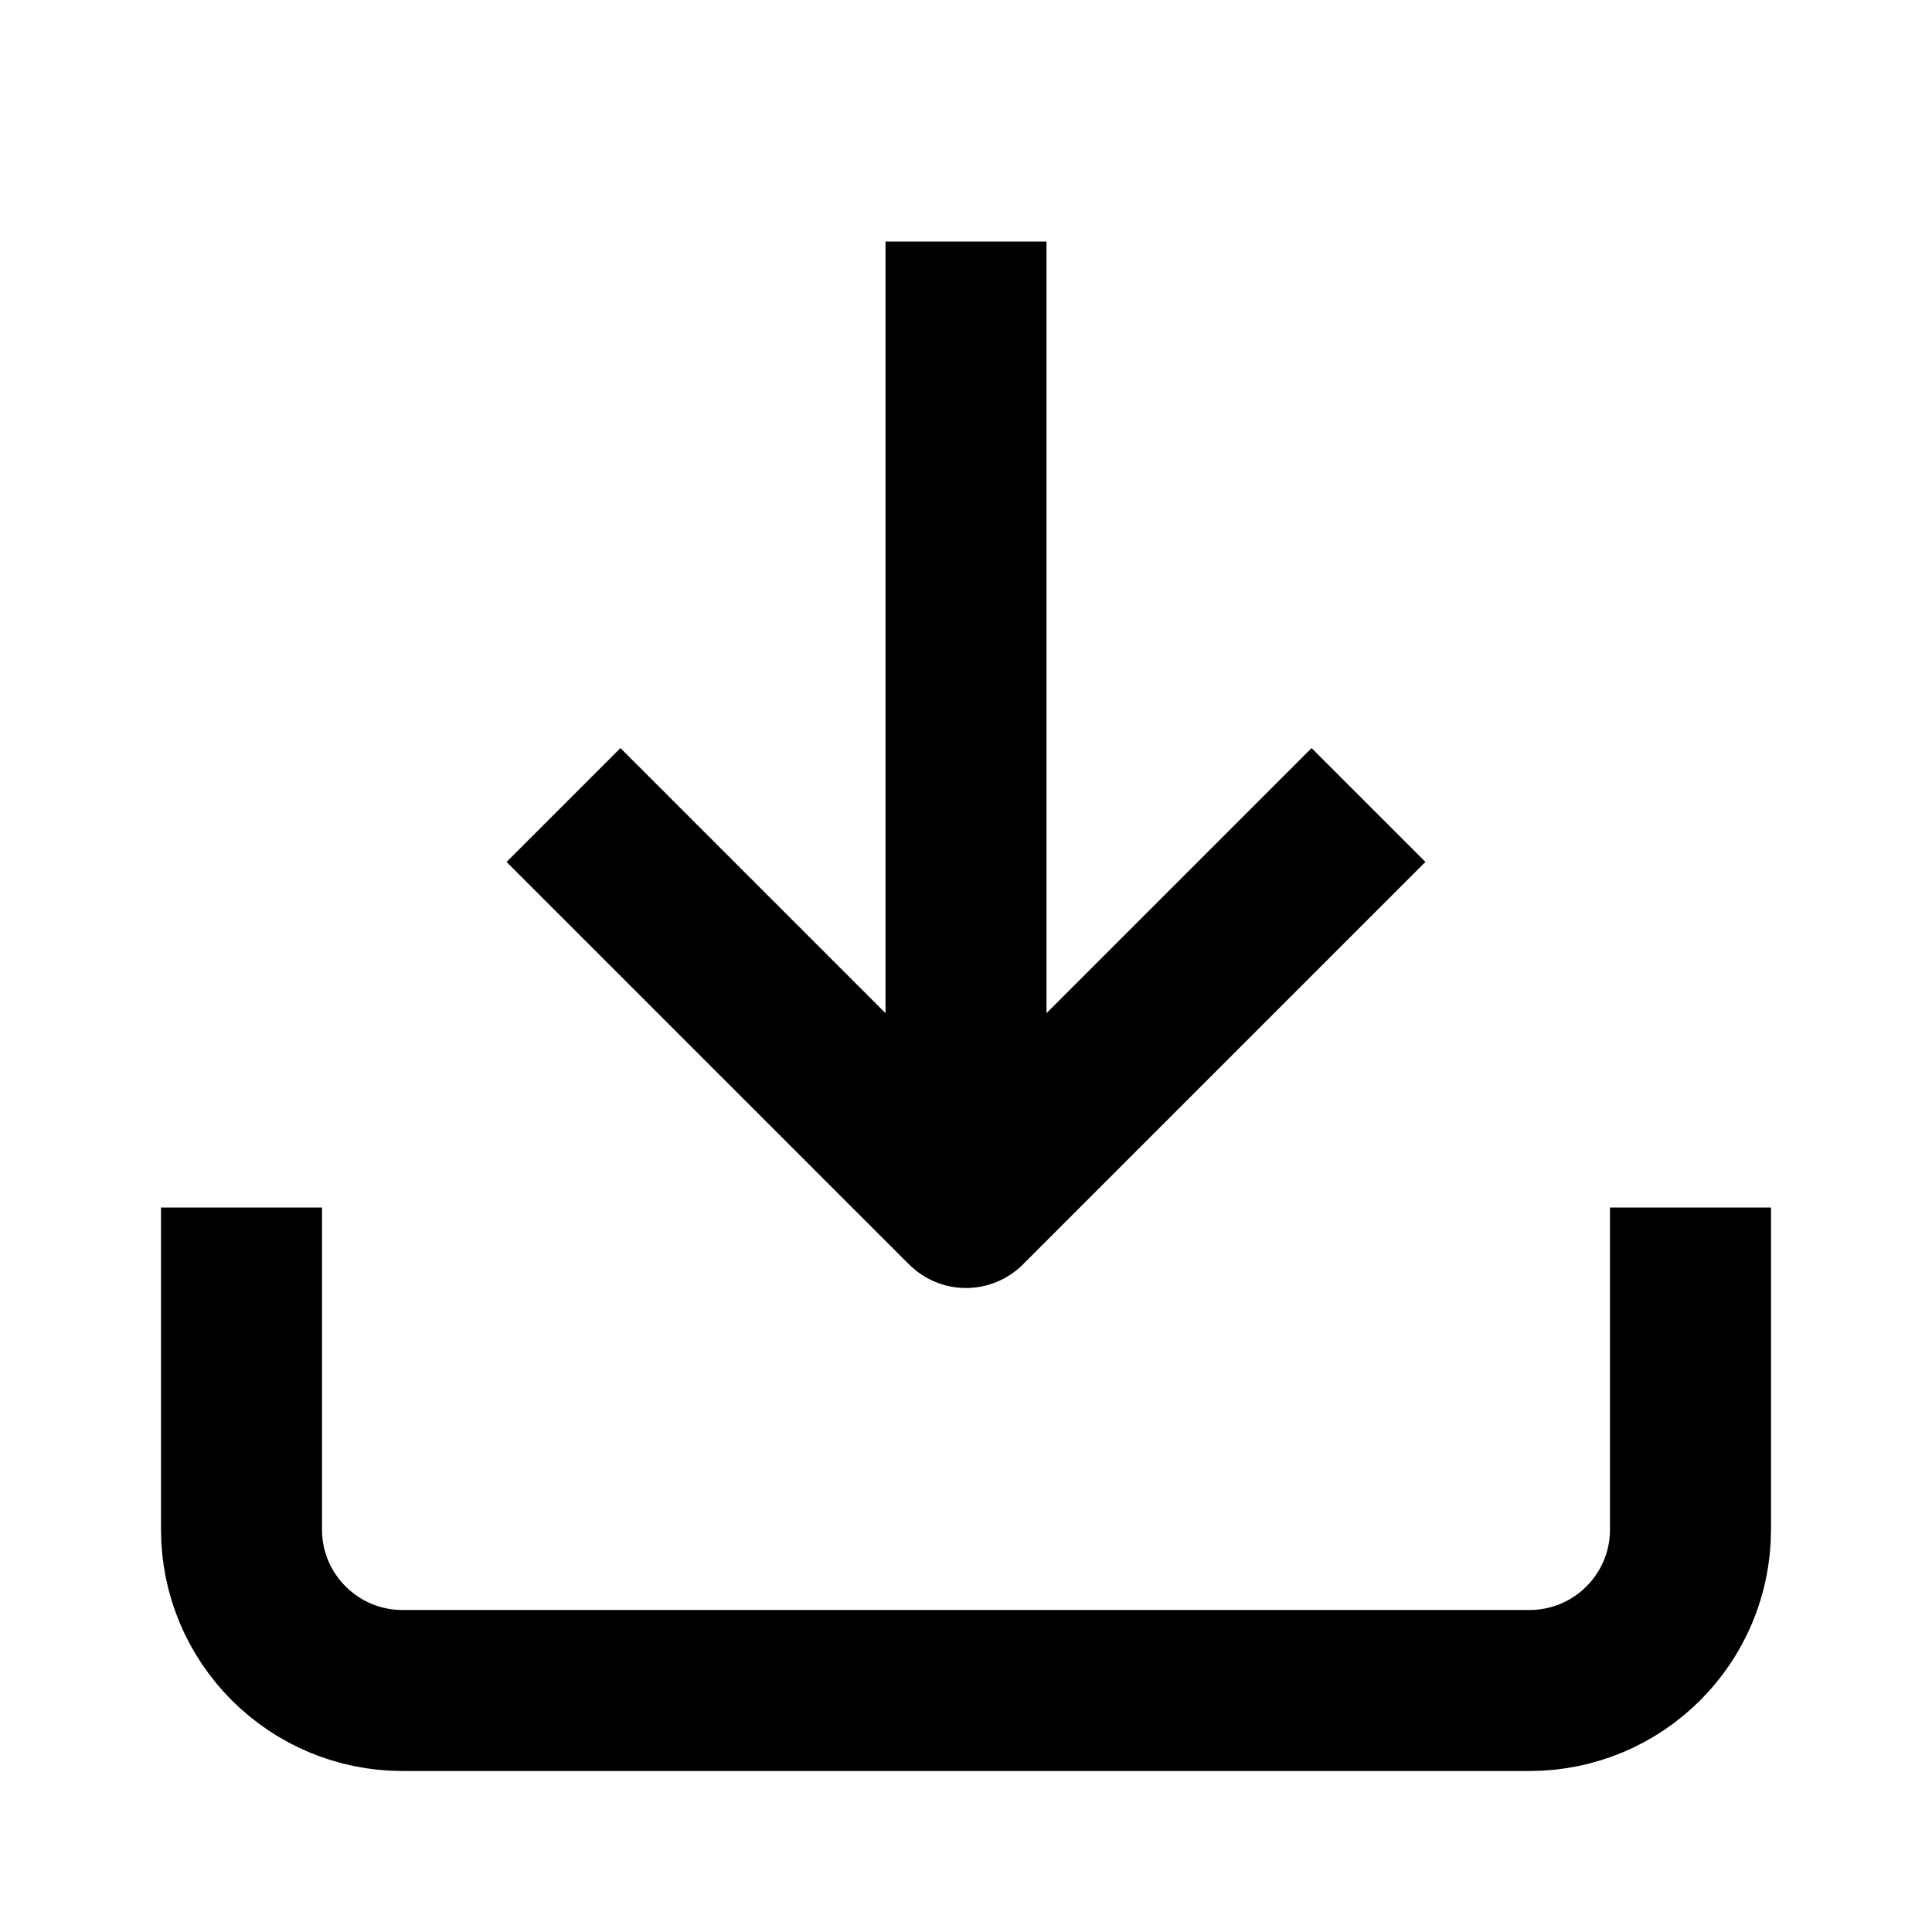
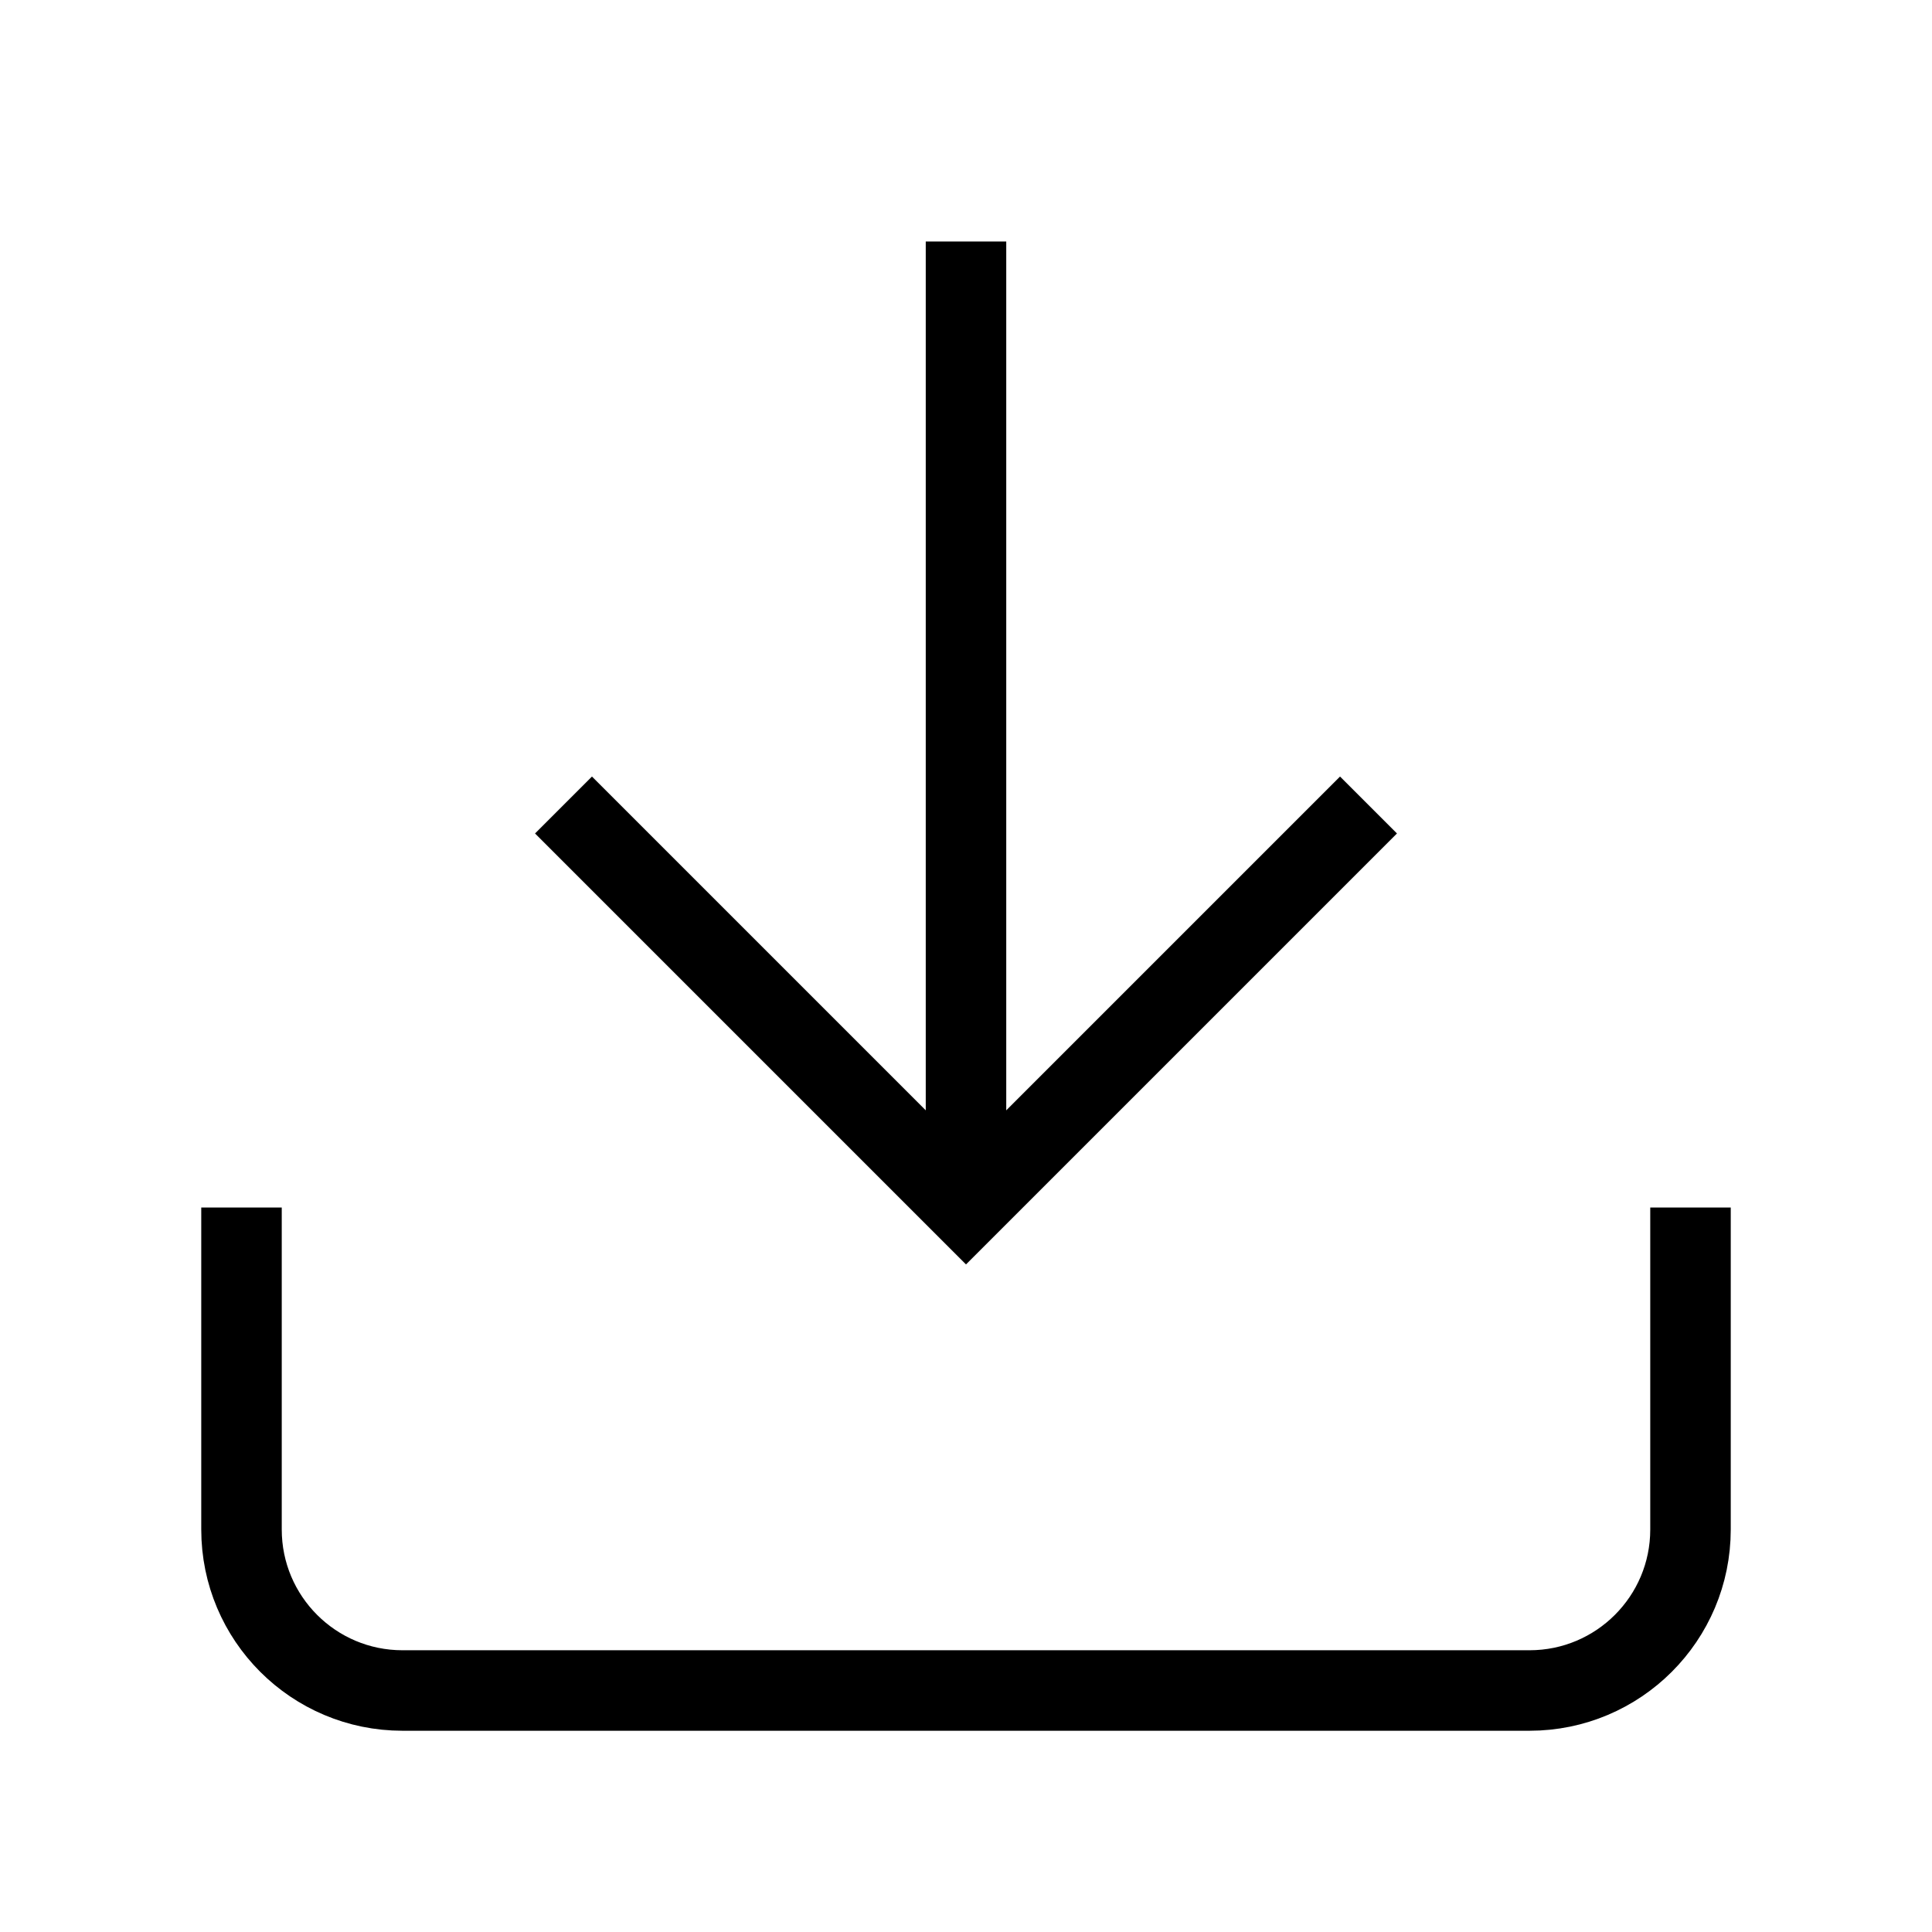
- <svg xmlns="http://www.w3.org/2000/svg" width="24" height="24" viewBox="0 0 24 24" fill="none" stroke="currentColor" stroke-width="2" strokeLinecap="round" stroke-linejoin="round" class="feather feather-download">
+ <svg xmlns="http://www.w3.org/2000/svg" width="24" height="24" viewBox="0 0 24 24" fill="none" stroke="currentColor" strokeWidth="2" strokeLinecap="round" strokeLinejoin="round" class="feather feather-download">
  <path d="M21 15v4a2 2 0 0 1-2 2H5a2 2 0 0 1-2-2v-4" />
  <polyline points="7 10 12 15 17 10" />
  <line x1="12" y1="15" x2="12" y2="3" />
</svg>
